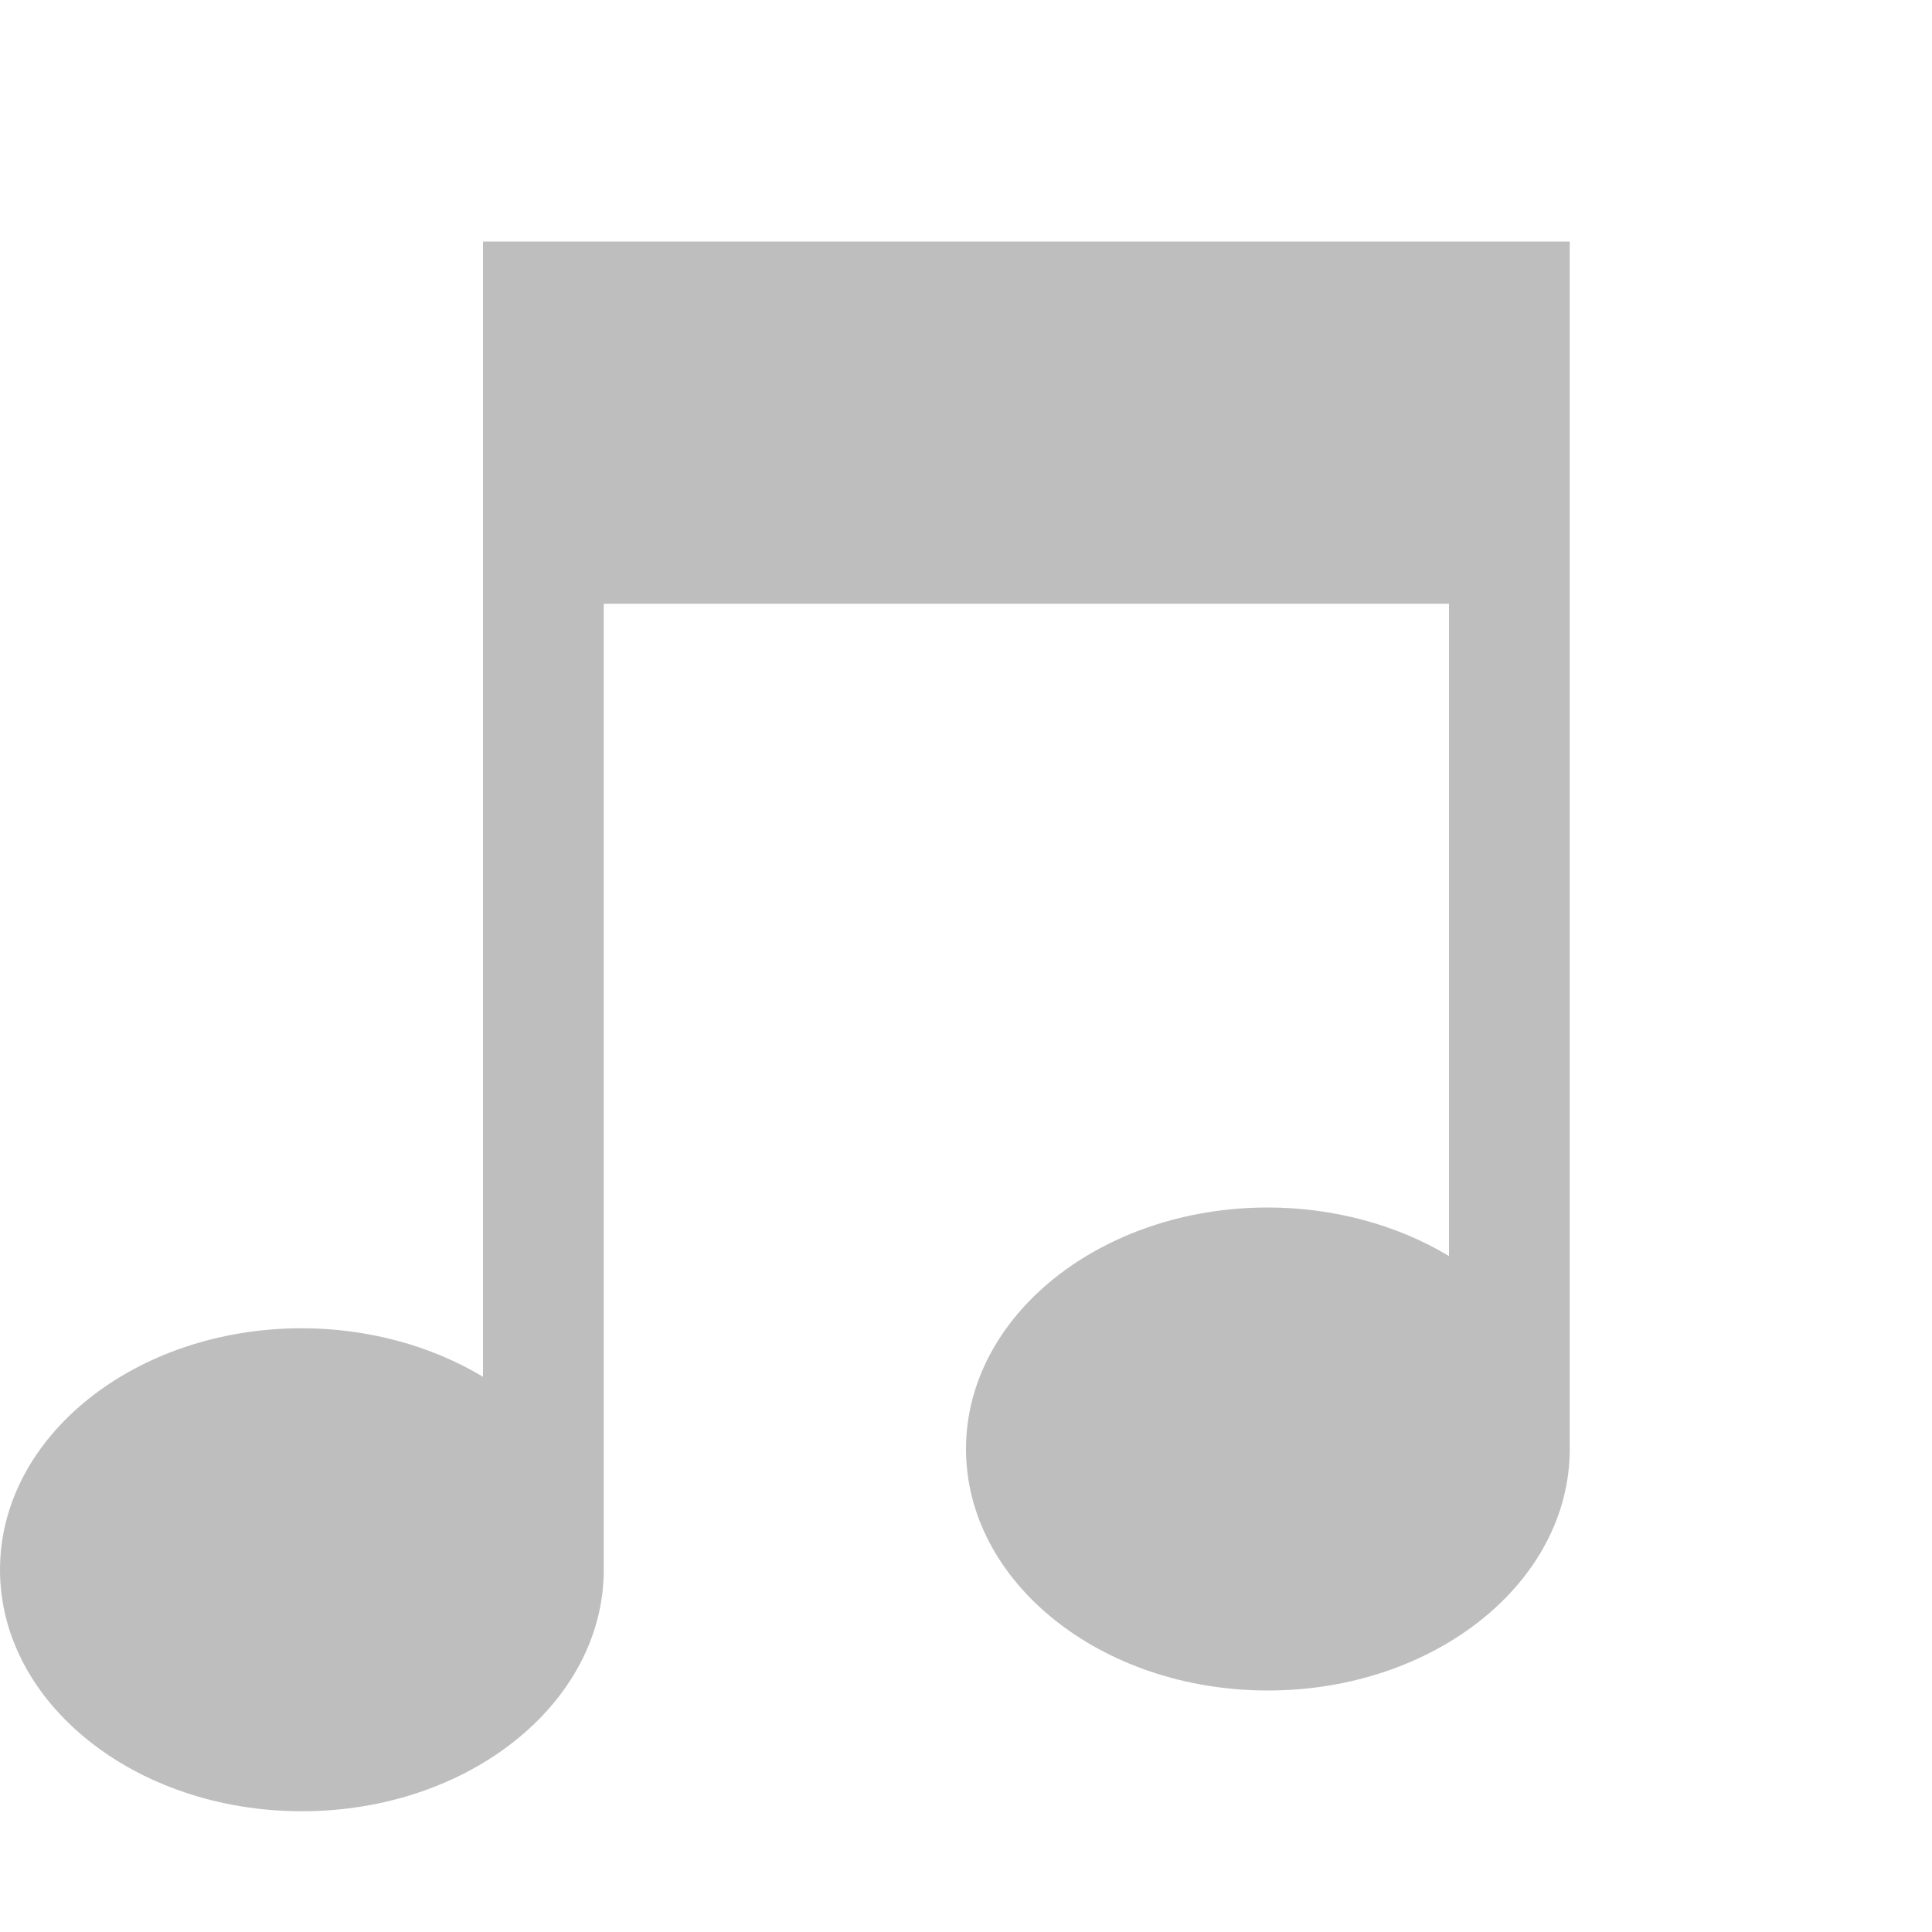
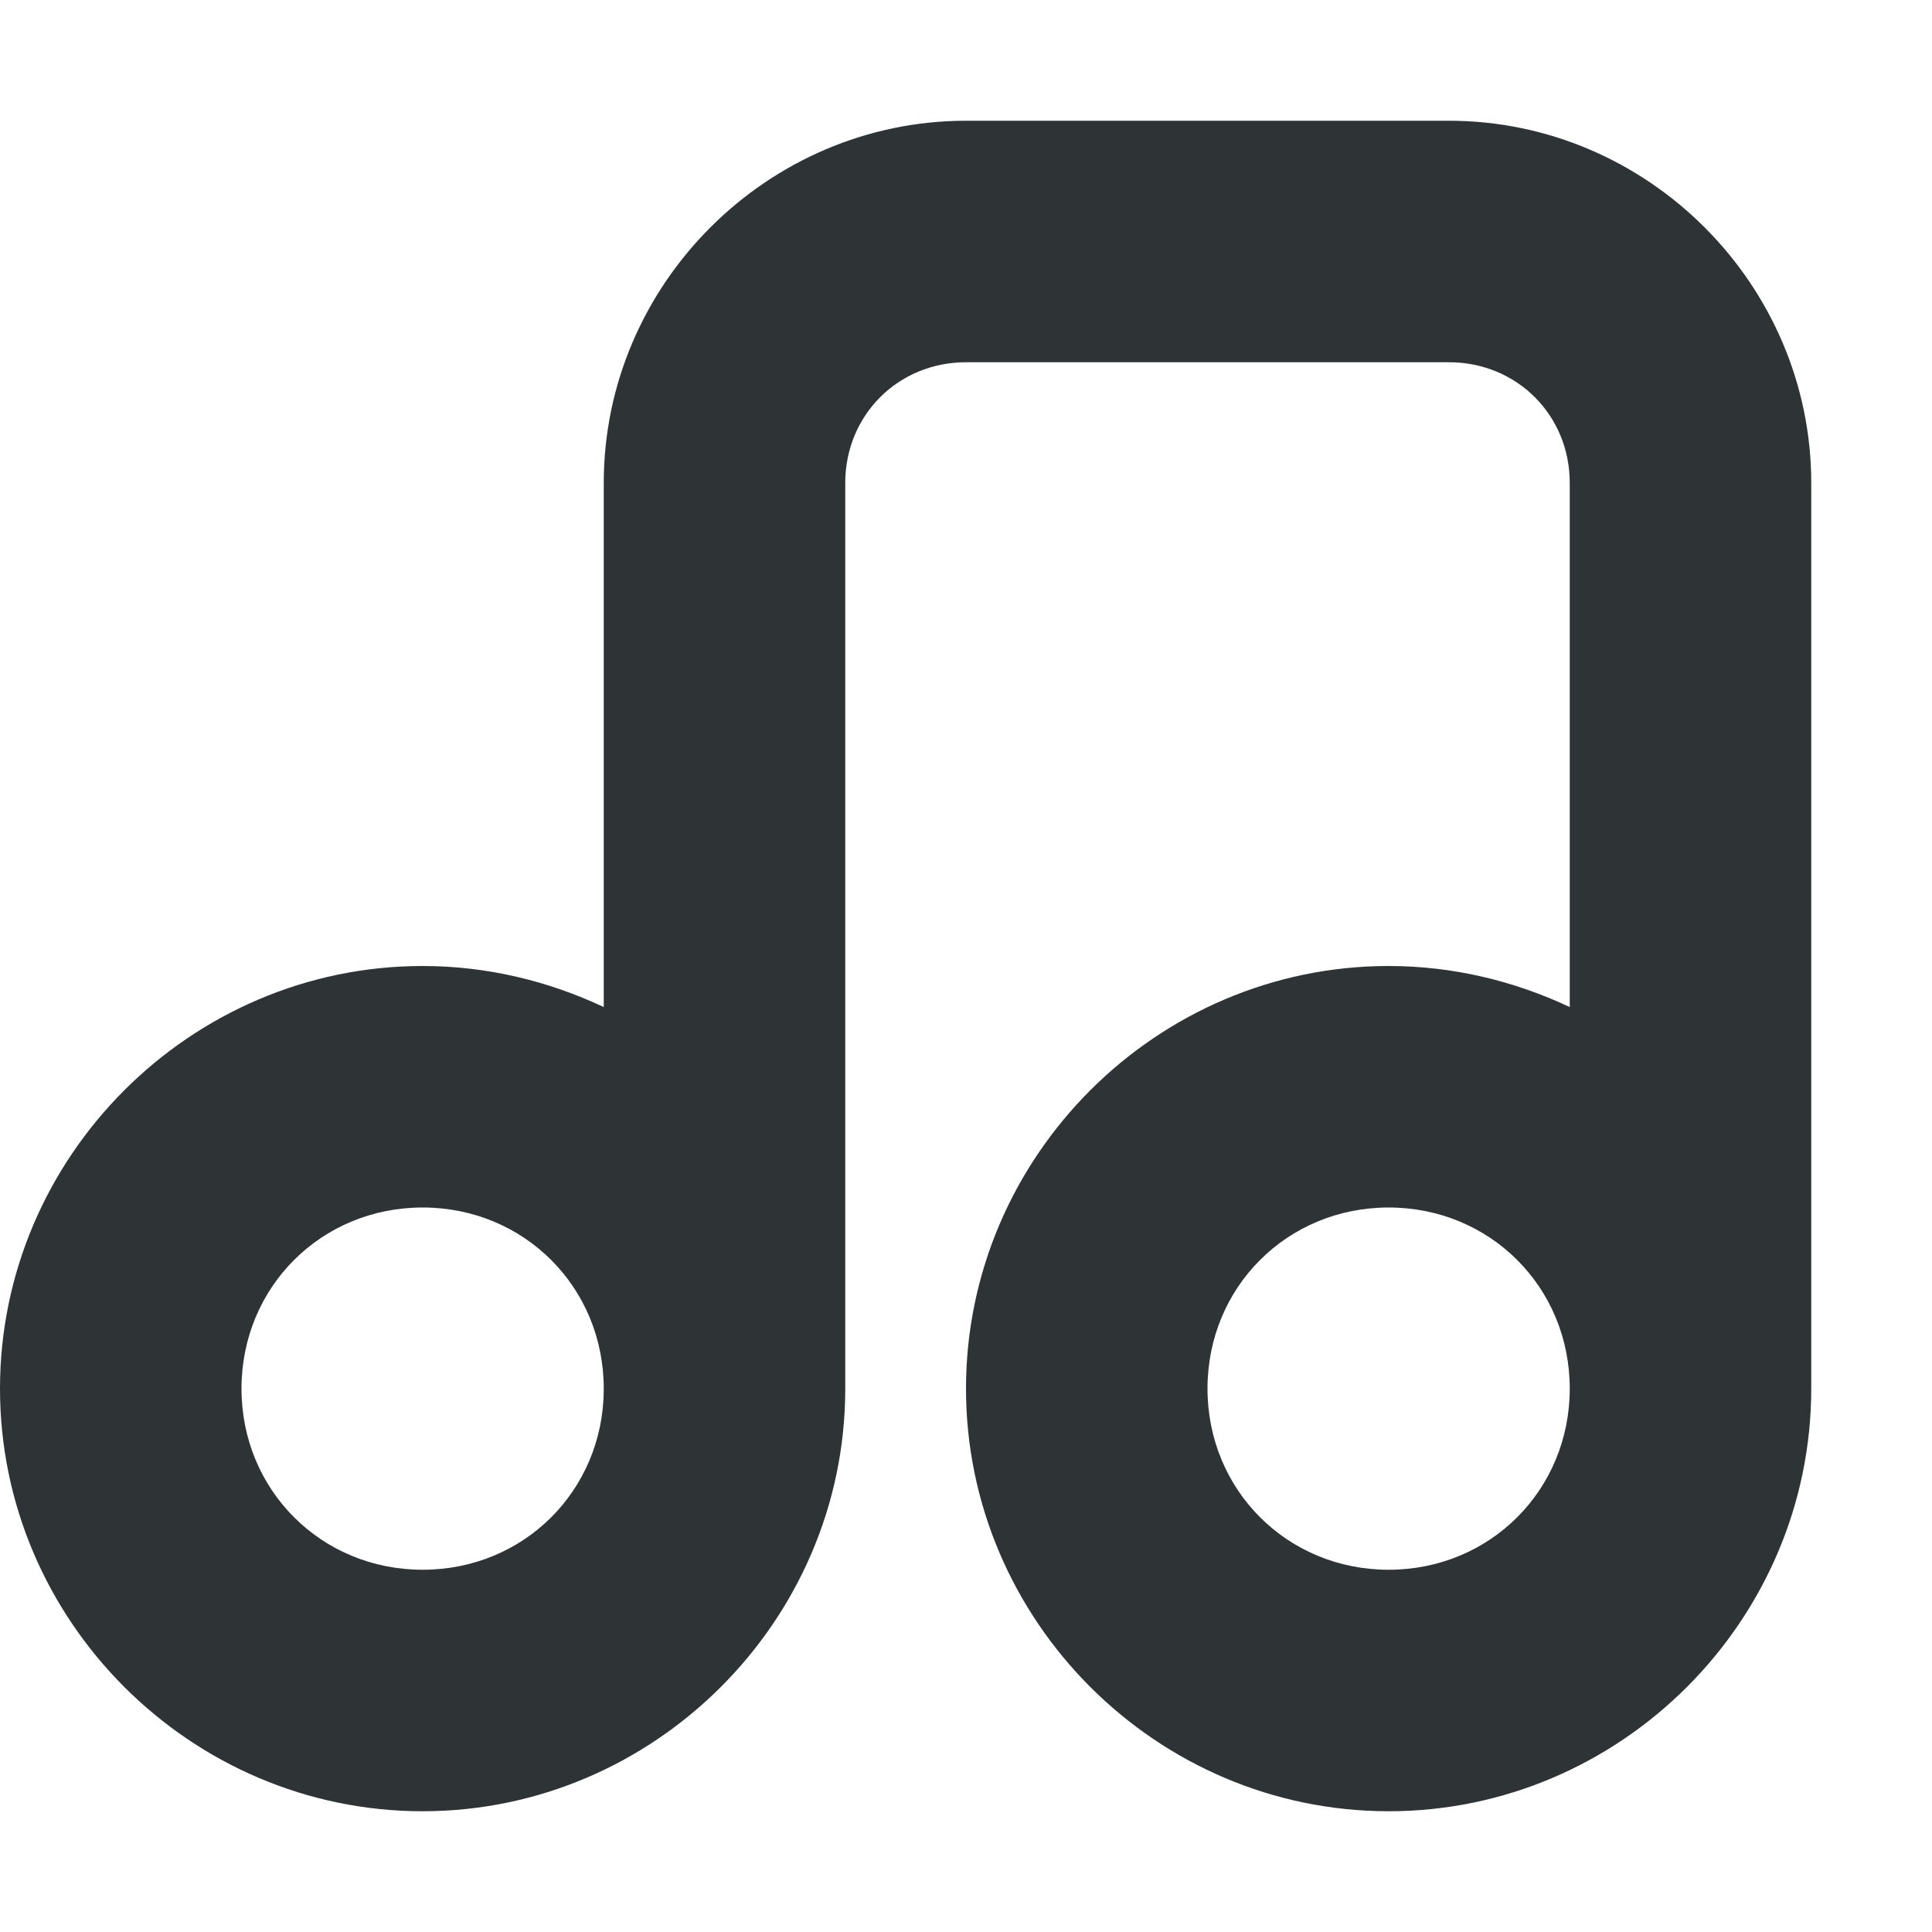
- <svg xmlns="http://www.w3.org/2000/svg" id="svg7384" version="1.1" height="16" width="16">
-   <defs id="defs7386" />
-   <g transform="translate(-482,-176)" id="layer9" style="display:inline" />
-   <g transform="translate(-482,-176)" id="layer10" />
-   <g transform="translate(-482,-176)" id="layer11" />
-   <g transform="translate(-482,-176)" id="layer12" />
-   <g transform="translate(-482,-176)" id="layer13">
-     <g transform="translate(254.0002,-820)" id="g40072" />
-     <path style="display:inline;opacity:1;fill:#bebebe;fill-opacity:1;stroke:#4b4b4b;stroke-width:0;stroke-linejoin:miter;stroke-miterlimit:4;stroke-dasharray:none;stroke-dashoffset:0;stroke-opacity:1" d="m 486,178 0,0.975 0,1.025 0,1 0,6.402 A 2.5,2 0 0 0 484.5,187 a 2.5,2 0 0 0 -2.5,2 2.5,2 0 0 0 2.5,2 2.5,2 0 0 0 2.5,-2 l 0,-8 7,0 0,5.402 A 2.5,2 0 0 0 492.5,186 a 2.5,2 0 0 0 -2.5,2 2.5,2 0 0 0 2.5,2 2.5,2 0 0 0 2.5,-2 l 0,-7 0,-1 0,-2 -0.9,0 L 486,178 Z" id="rect4067-4-5" />
-   </g>
-   <g transform="translate(-482,-176)" id="layer14" />
-   <g transform="translate(-482,-176)" id="layer15" style="display:inline" />
+ <svg xmlns="http://www.w3.org/2000/svg" height="16px" viewBox="0 0 16 16" width="16px">
+   <path d="m 8 1 c -1.645 0 -3 1.355 -3 3 v 4.34 c -0.457 -0.215 -0.965 -0.34 -1.5 -0.34 c -1.922 0 -3.5 1.578 -3.5 3.5 s 1.578 3.5 3.5 3.5 c 1.914 0 3.492 -1.57 3.5 -3.484 c 0 -0.004 0 -0.012 0 -0.016 v -7.5 c 0 -0.562 0.438 -1 1 -1 h 4 c 0.562 0 1 0.438 1 1 v 4.34 c -0.457 -0.215 -0.965 -0.34 -1.5 -0.34 c -1.922 0 -3.5 1.578 -3.5 3.5 s 1.578 3.5 3.5 3.5 s 3.5 -1.578 3.5 -3.5 v -7.5 c 0 -1.645 -1.355 -3 -3 -3 z m -4.5 9 c 0.84 0 1.5 0.66 1.5 1.5 v 0.016 c -0.008 0.832 -0.664 1.484 -1.5 1.484 c -0.84 0 -1.5 -0.66 -1.5 -1.5 s 0.66 -1.5 1.5 -1.5 z m 8 0 c 0.84 0 1.5 0.66 1.5 1.5 s -0.66 1.5 -1.5 1.5 s -1.5 -0.66 -1.5 -1.5 s 0.66 -1.5 1.5 -1.5 z m 0 0" fill="#2e3436" />
</svg>
